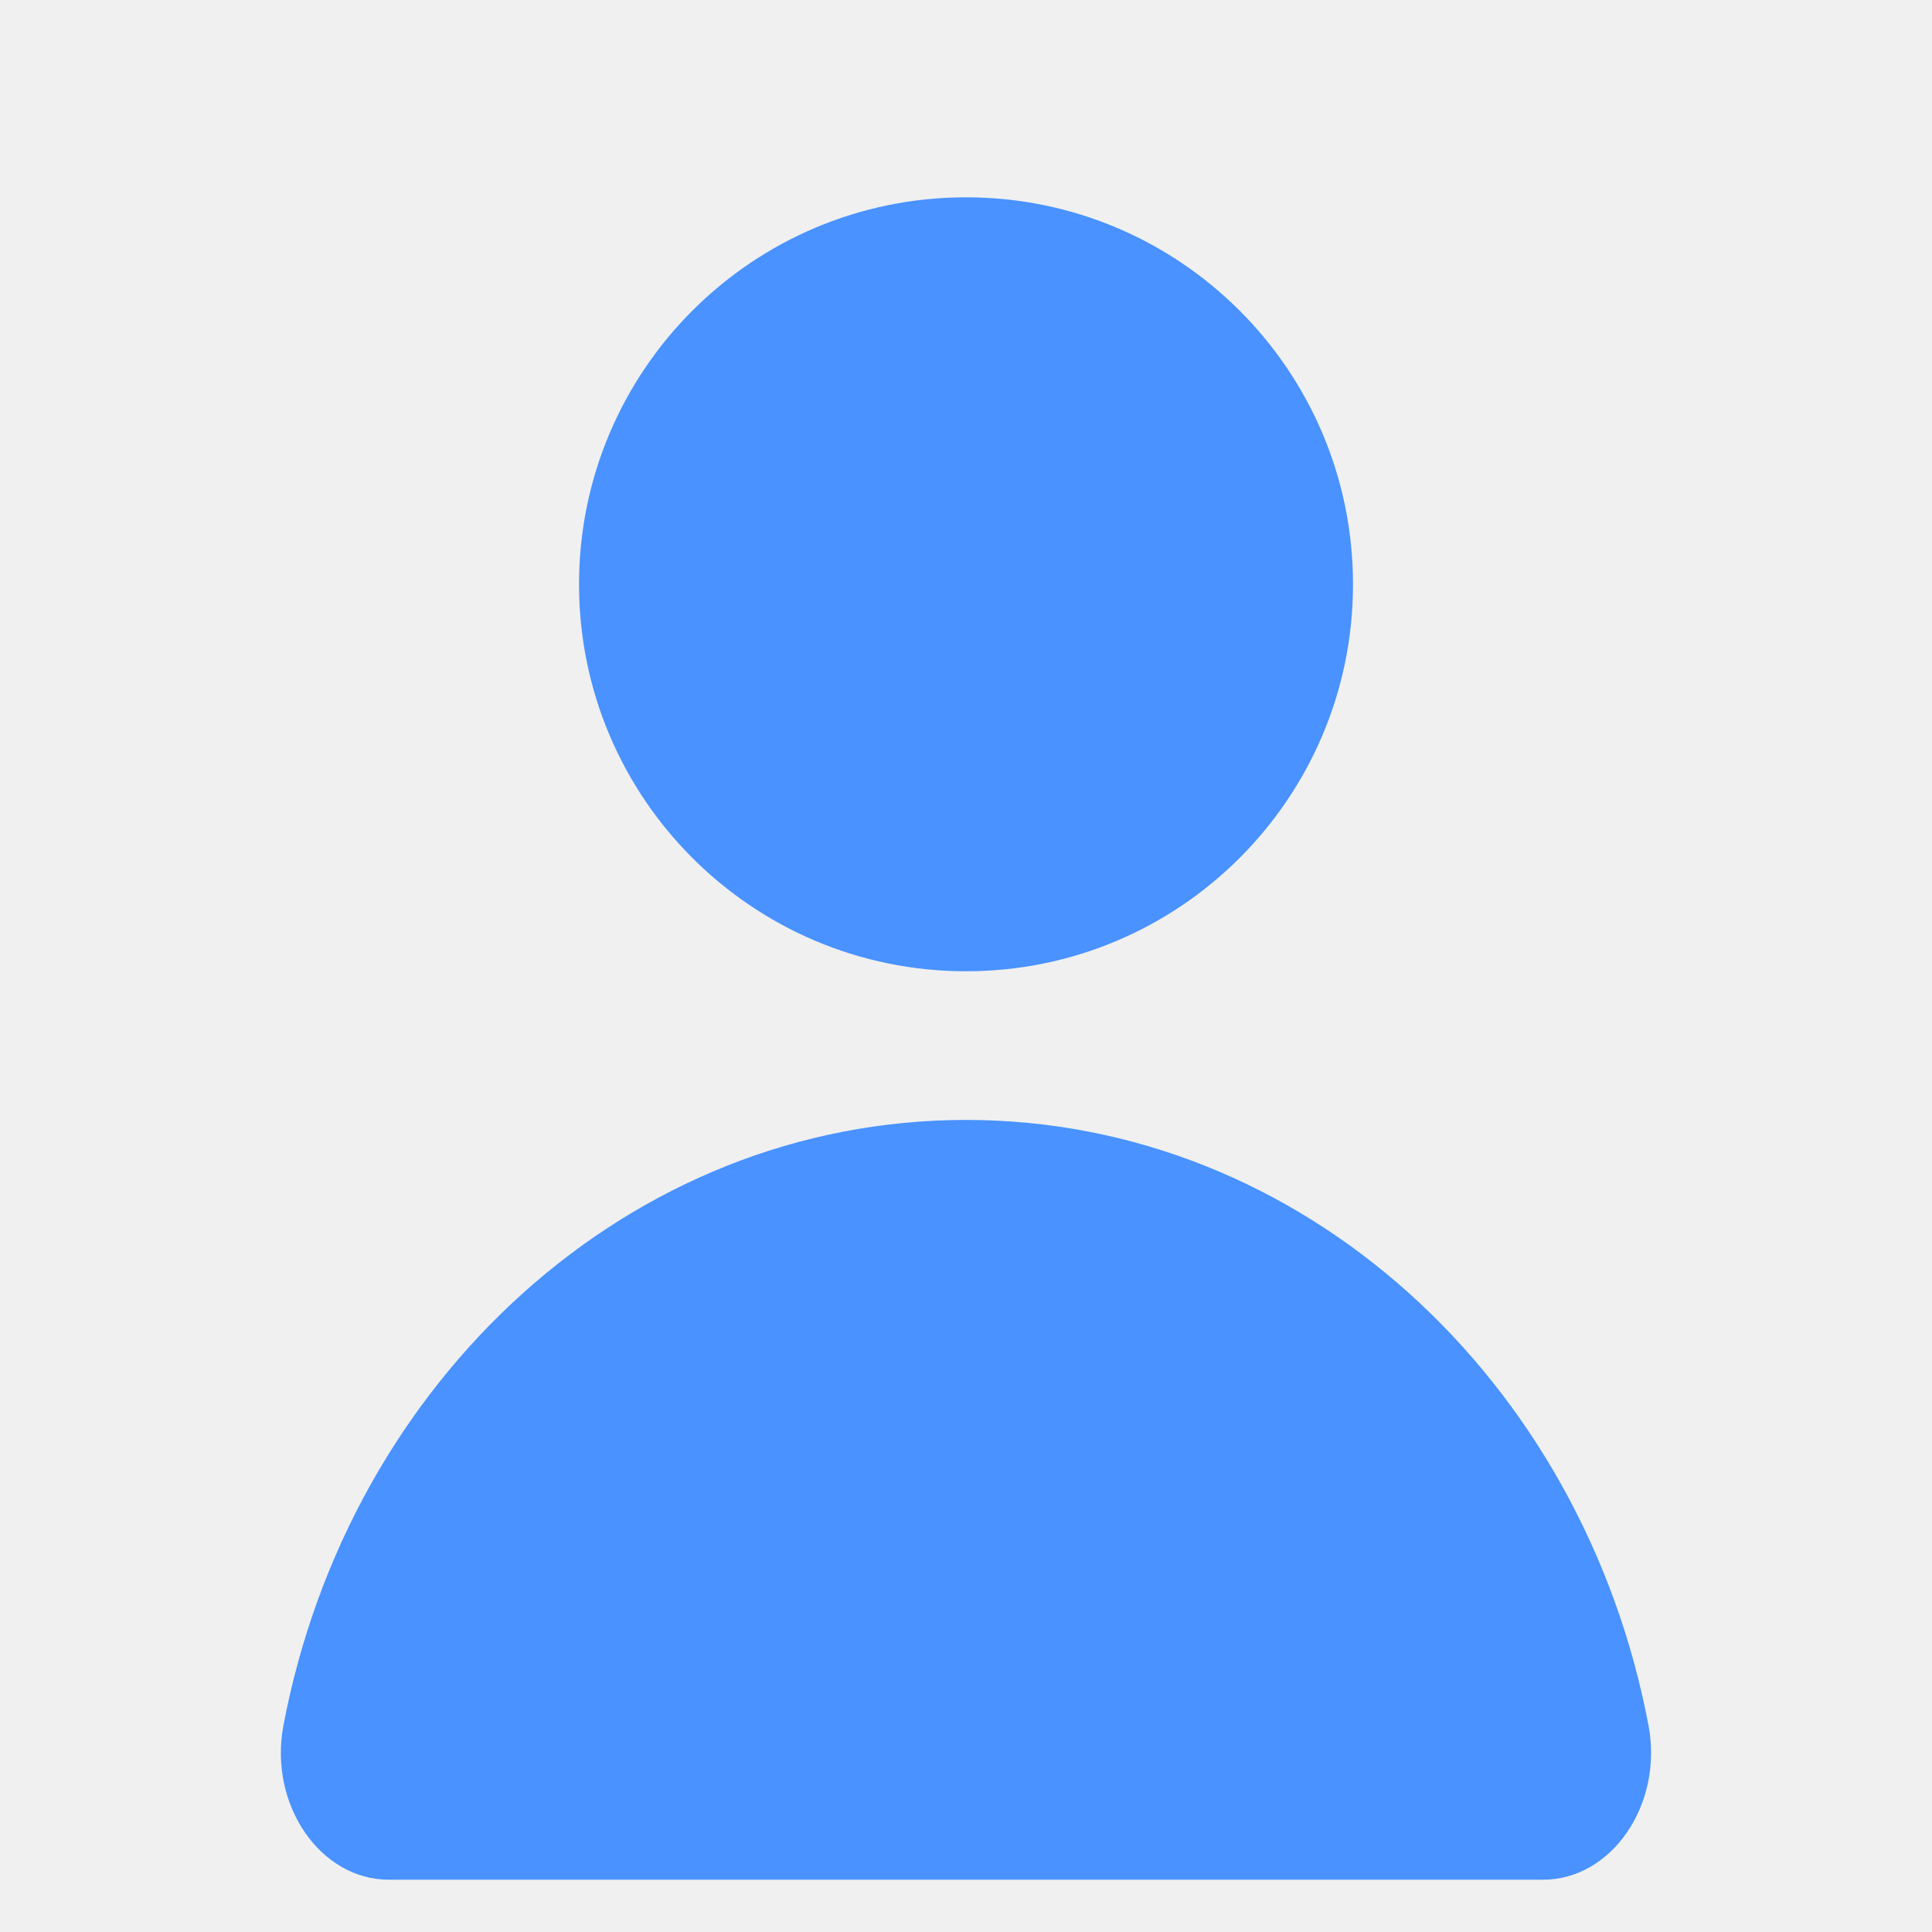
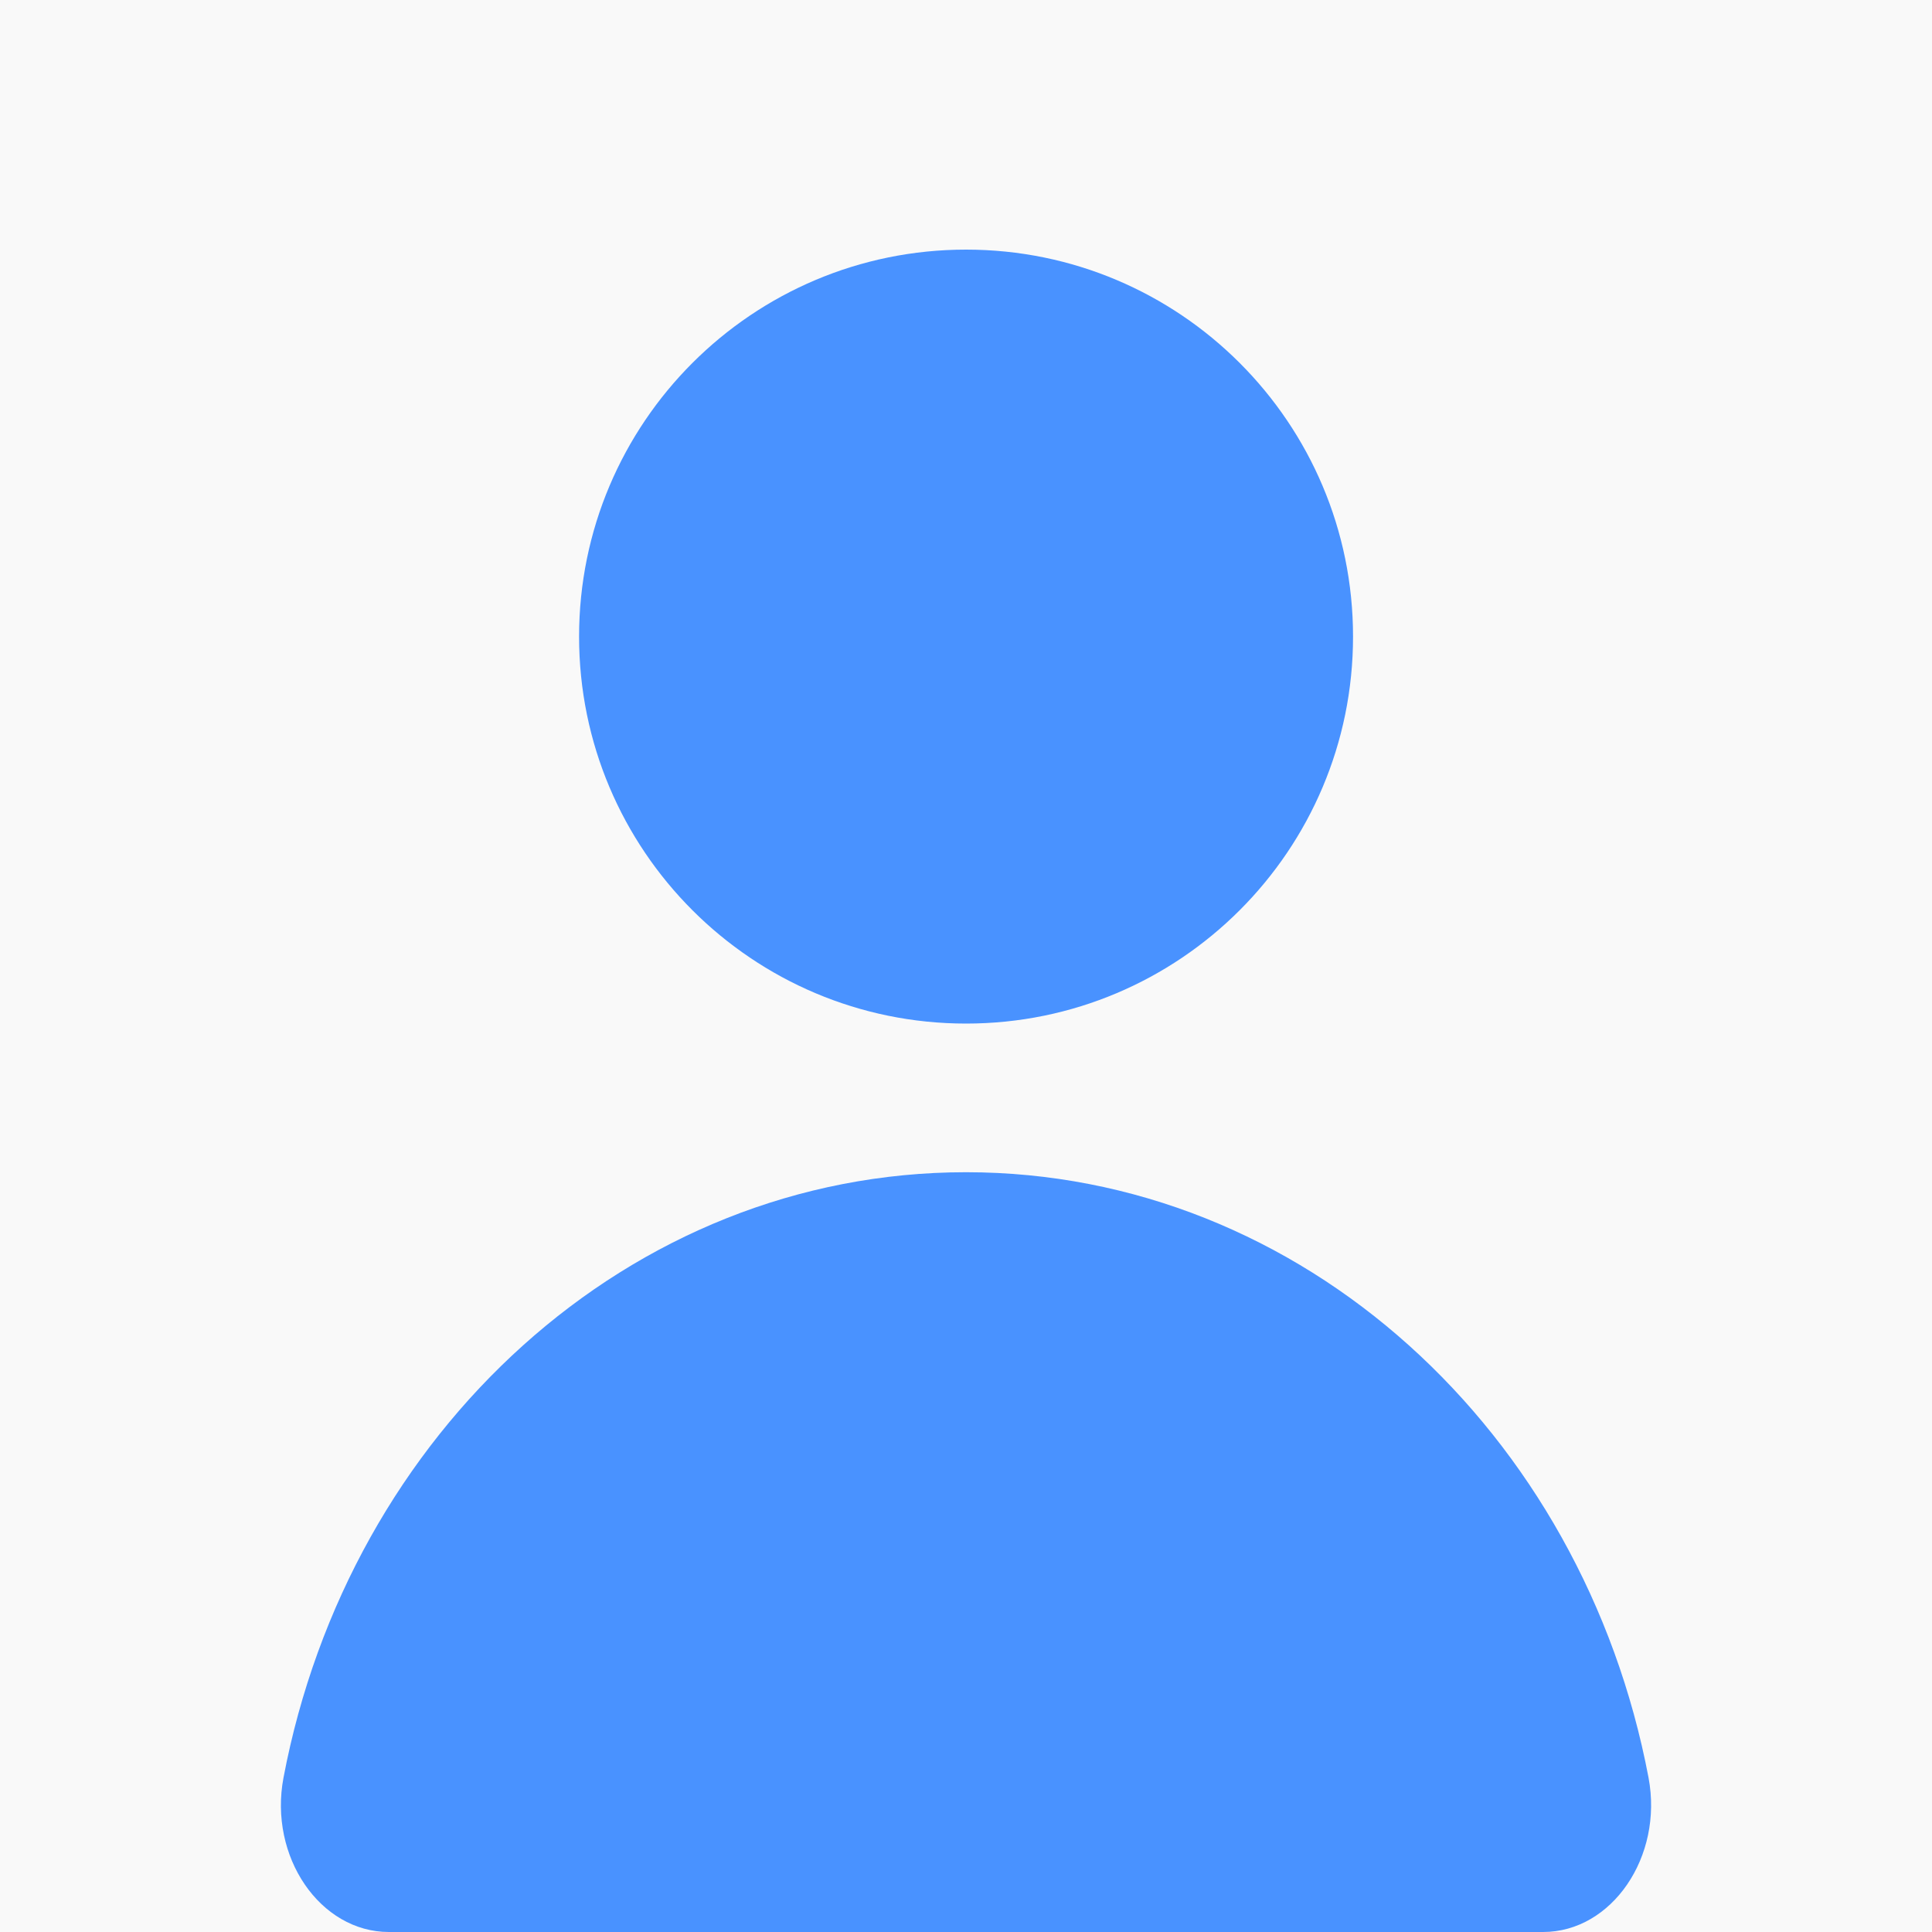
- <svg xmlns="http://www.w3.org/2000/svg" width="100" height="100" viewBox="0 0 100 100">
-   <defs>
-     <clipPath id="2j66ej0r2a">
-       <path data-name="사각형 72" transform="translate(.597 .597)" style="fill:#fff;stroke:#707070" d="M0 0h100v100H0z" />
-     </clipPath>
-   </defs>
-   <g data-name="마스크 그룹 27" transform="translate(-.597 -.597)" style="clip-path:url(#2j66ej0r2a)">
-     <g data-name="그룹 33" transform="translate(15.134 10.81)">
-       <path data-name="패스 77" d="M665.57 830.483c-17.417 0-31.938 13.447-35.327 31.338-.776 4.092 1.895 7.988 5.454 7.988h59.741c3.56 0 6.23-3.9 5.459-7.988-3.388-17.89-17.915-31.338-35.327-31.338z" transform="translate(-630.108 -782.729)" style="fill:#4992ff" />
-       <circle data-name="타원 8" cx="20.03" cy="20.03" r="20.03" transform="translate(15.434)" style="fill:#4992ff" />
+ <svg xmlns="http://www.w3.org/2000/svg" width="100" height="100">
+   <g>
+     <g id="svg_5">
+       <rect fill="#F9F9F9" stroke="#000" x="0" y="0" width="100" height="100" id="svg_3" stroke-width="0" />
+       <g id="svg_2">
+         <defs transform="translate(-3.00001 0) translate(0 12.92) translate(0 -18.92) translate(0 -24.1948) translate(-26.1754 0) translate(23.1948 23.1948) translate(-187 -140) translate(0 4.68727) translate(-23.5194 0) translate(0 -170.628) translate(-17 110) translate(2 12) translate(0 -5.09902) translate(0 9) translate(0 -7.50001) translate(-4.50002 0) translate(-13 -91) translate(5 26) translate(8 51) translate(9 -68) translate(14 -2) translate(-137 35) translate(350.002 0) translate(0 246.247)">
+           <clipPath id="svg_1">
+             <path id="svg_4" data-name="사각형 72" d="m0.599,3.304l100,0l0,100l-100,0l0,-100z" fill="#fff" stroke="#707070" />
+           </clipPath>
+         </defs>
+         <g id="svg_6" data-name="마스크 그룹 27" clip-path="url(#svg_1)">
+           <g id="svg_7" data-name="그룹 33">
+             <path id="svg_8" data-name="패스 77" d="m50.001,60.674c-17.417,0 -31.938,13.447 -35.327,31.338c-0.776,4.092 1.895,7.988 5.454,7.988l59.741,0c3.56,0 6.23,-3.9 5.459,-7.988c-3.388,-17.89 -17.915,-31.338 -35.327,-31.338z" fill="#4992ff" />
+             <circle id="svg_9" data-name="타원 8" cx="50.003" cy="32.95" r="20.03" fill="#4992ff" />
+           </g>
+         </g>
+       </g>
    </g>
  </g>
</svg>
